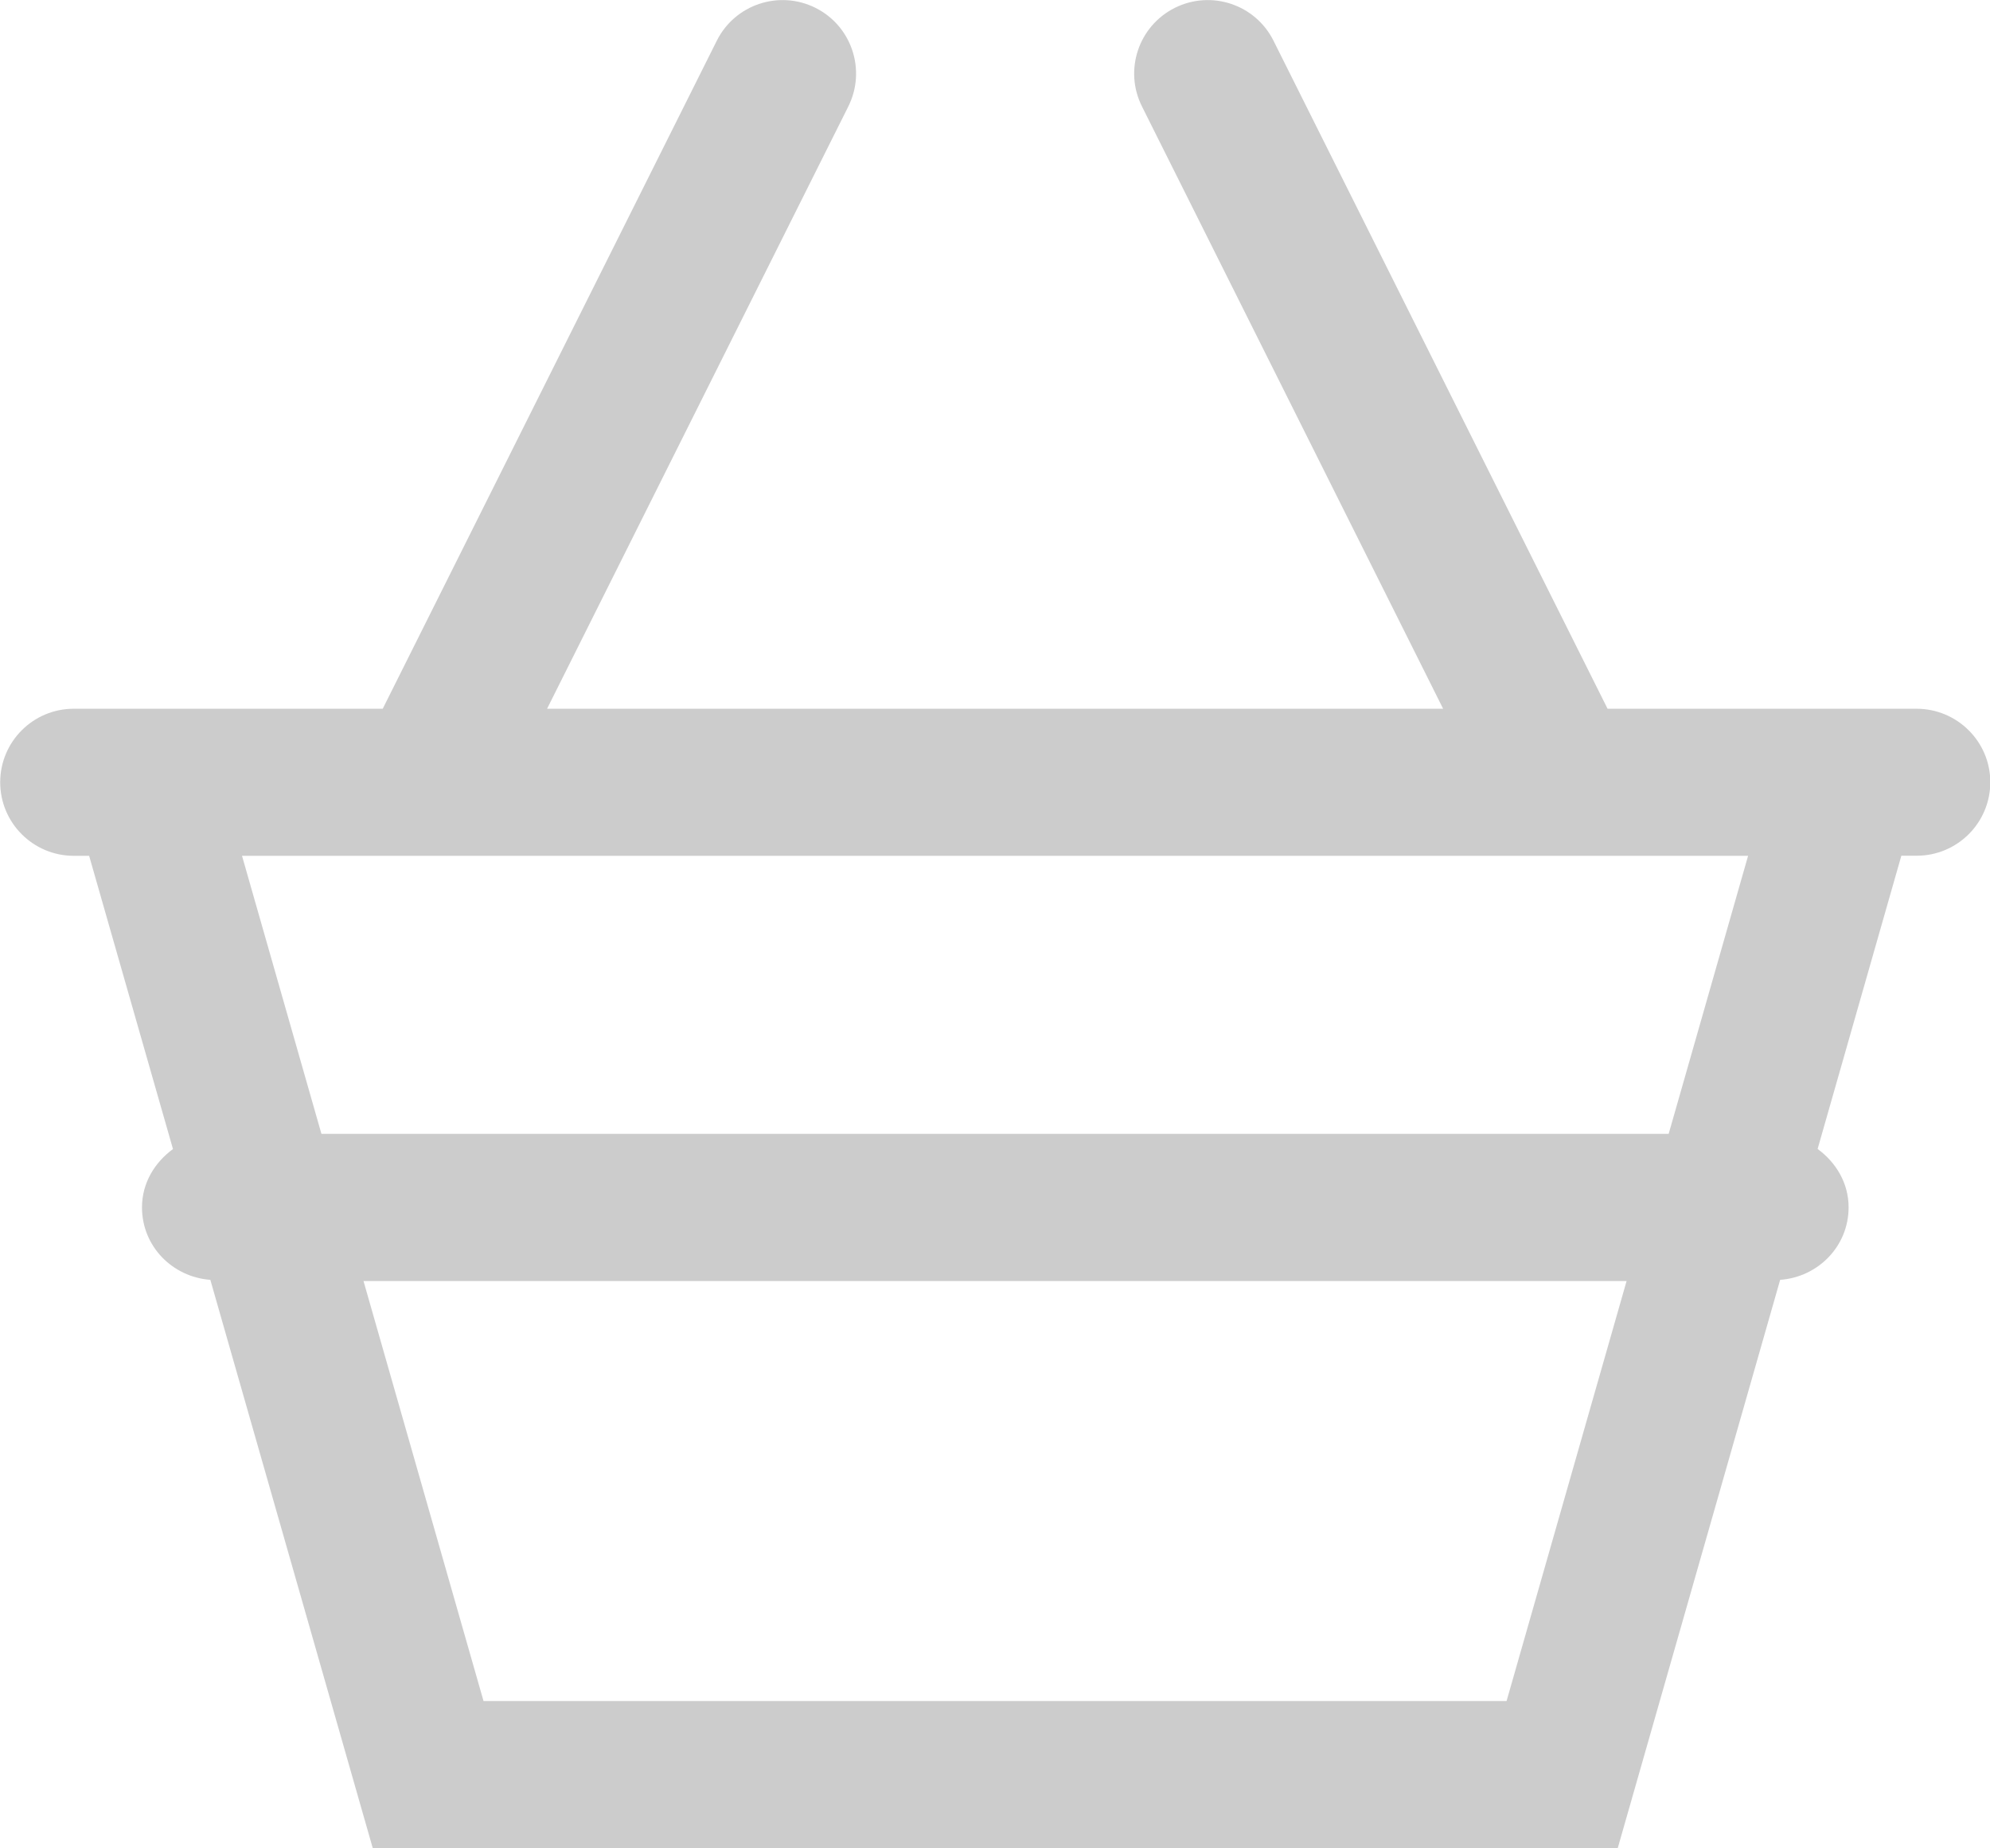
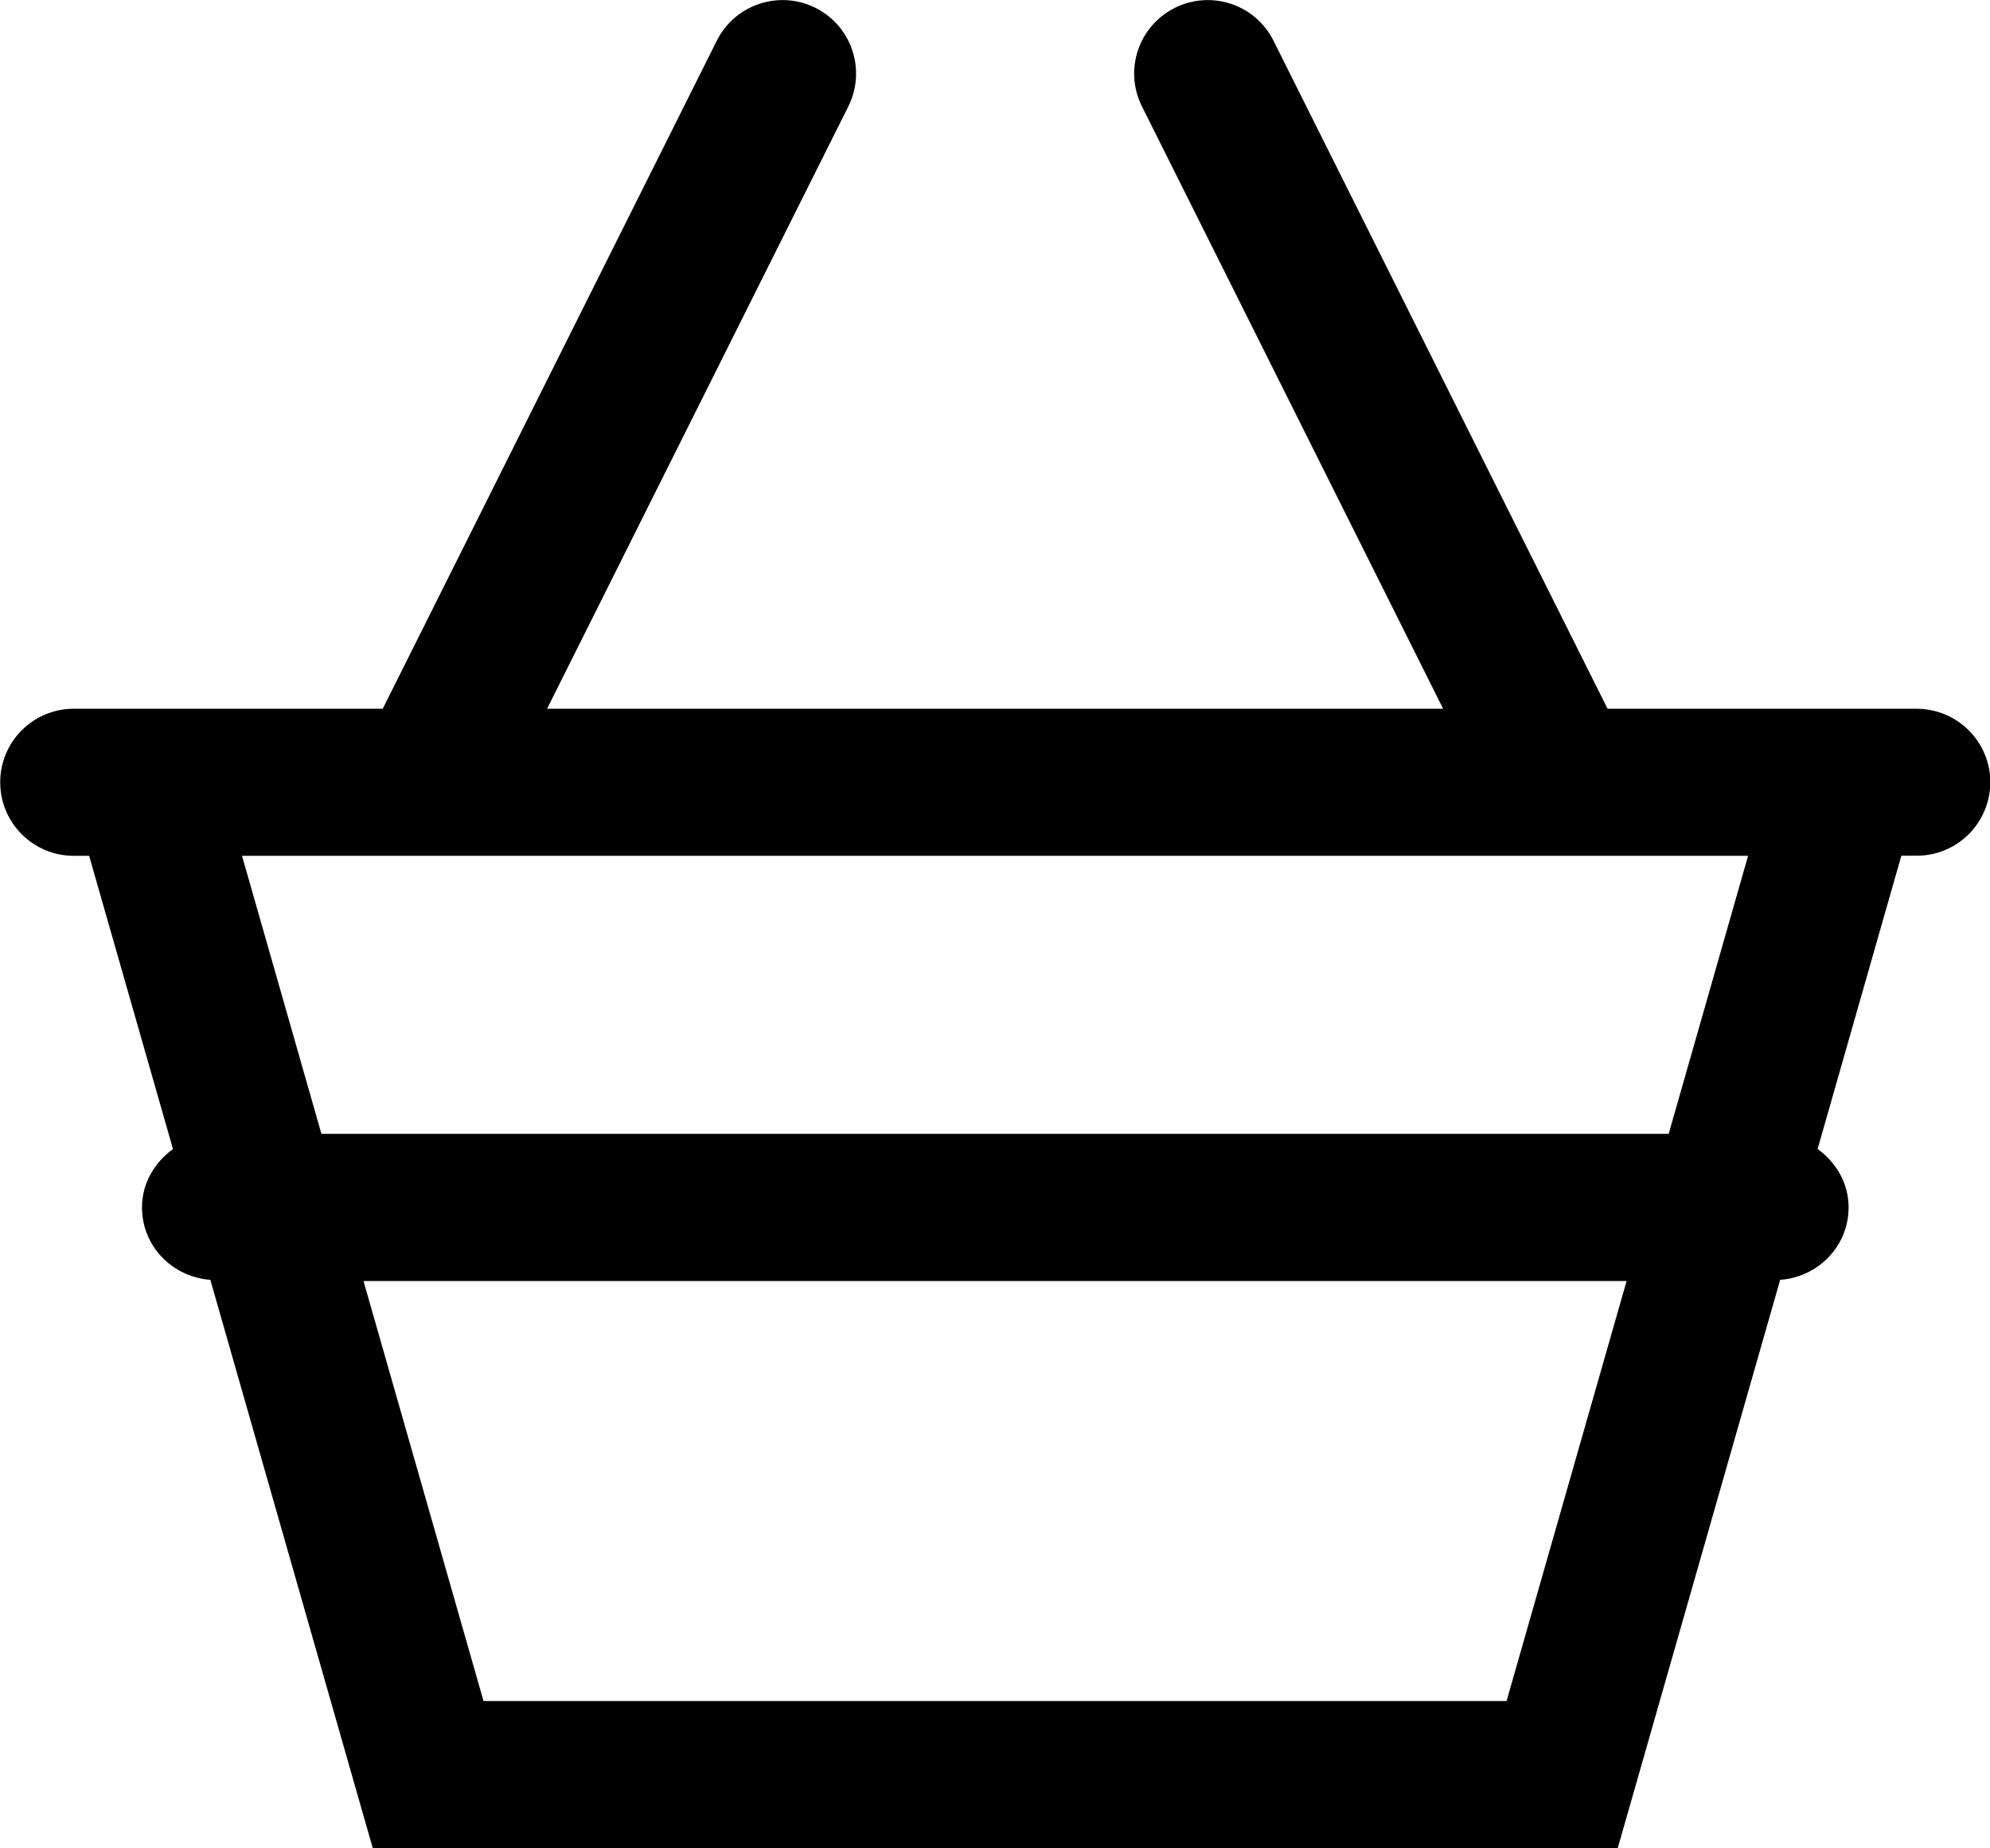
<svg xmlns="http://www.w3.org/2000/svg" version="1.1" id="Layer_1" x="0px" y="0px" width="20.294px" height="18.849px" viewBox="264.205 370.961 20.294 18.849" enable-background="new 264.205 370.961 20.294 18.849" xml:space="preserve">
-   <path fill="#cccccc" d="M283.75,378.19h-3.151l-3.407-6.814c-0.185-0.37-0.634-0.52-1.006-0.335 c-0.371,0.186-0.521,0.636-0.335,1.006l3.071,6.143h-9.138l3.072-6.143c0.185-0.371,0.035-0.821-0.335-1.006 c-0.37-0.185-0.821-0.035-1.006,0.335l-3.407,6.814h-3.151c-0.414,0-0.75,0.336-0.75,0.75s0.336,0.75,0.75,0.75h0.157l0.855,2.991 c-0.187,0.137-0.316,0.347-0.316,0.595c0,0.396,0.309,0.71,0.697,0.739l1.656,5.795h12.697l1.656-5.795 c0.388-0.028,0.698-0.344,0.698-0.739c0-0.249-0.129-0.459-0.316-0.596l0.854-2.991h0.157c0.414,0,0.75-0.336,0.75-0.75 S284.164,378.19,283.75,378.19z M279.569,388.311h-10.433l-1.224-4.284h12.881L279.569,388.311z M281.222,382.526h-13.739 l-0.81-2.836h15.359L281.222,382.526z" />
+   <path d="M283.75,378.19h-3.151l-3.407-6.814c-0.185-0.37-0.634-0.52-1.006-0.335 c-0.371,0.186-0.521,0.636-0.335,1.006l3.071,6.143h-9.138l3.072-6.143c0.185-0.371,0.035-0.821-0.335-1.006 c-0.37-0.185-0.821-0.035-1.006,0.335l-3.407,6.814h-3.151c-0.414,0-0.75,0.336-0.75,0.75s0.336,0.75,0.75,0.75h0.157l0.855,2.991 c-0.187,0.137-0.316,0.347-0.316,0.595c0,0.396,0.309,0.71,0.697,0.739l1.656,5.795h12.697l1.656-5.795 c0.388-0.028,0.698-0.344,0.698-0.739c0-0.249-0.129-0.459-0.316-0.596l0.854-2.991h0.157c0.414,0,0.75-0.336,0.75-0.75 S284.164,378.19,283.75,378.19z M279.569,388.311h-10.433l-1.224-4.284h12.881L279.569,388.311z M281.222,382.526h-13.739 l-0.81-2.836h15.359L281.222,382.526z" />
</svg>
